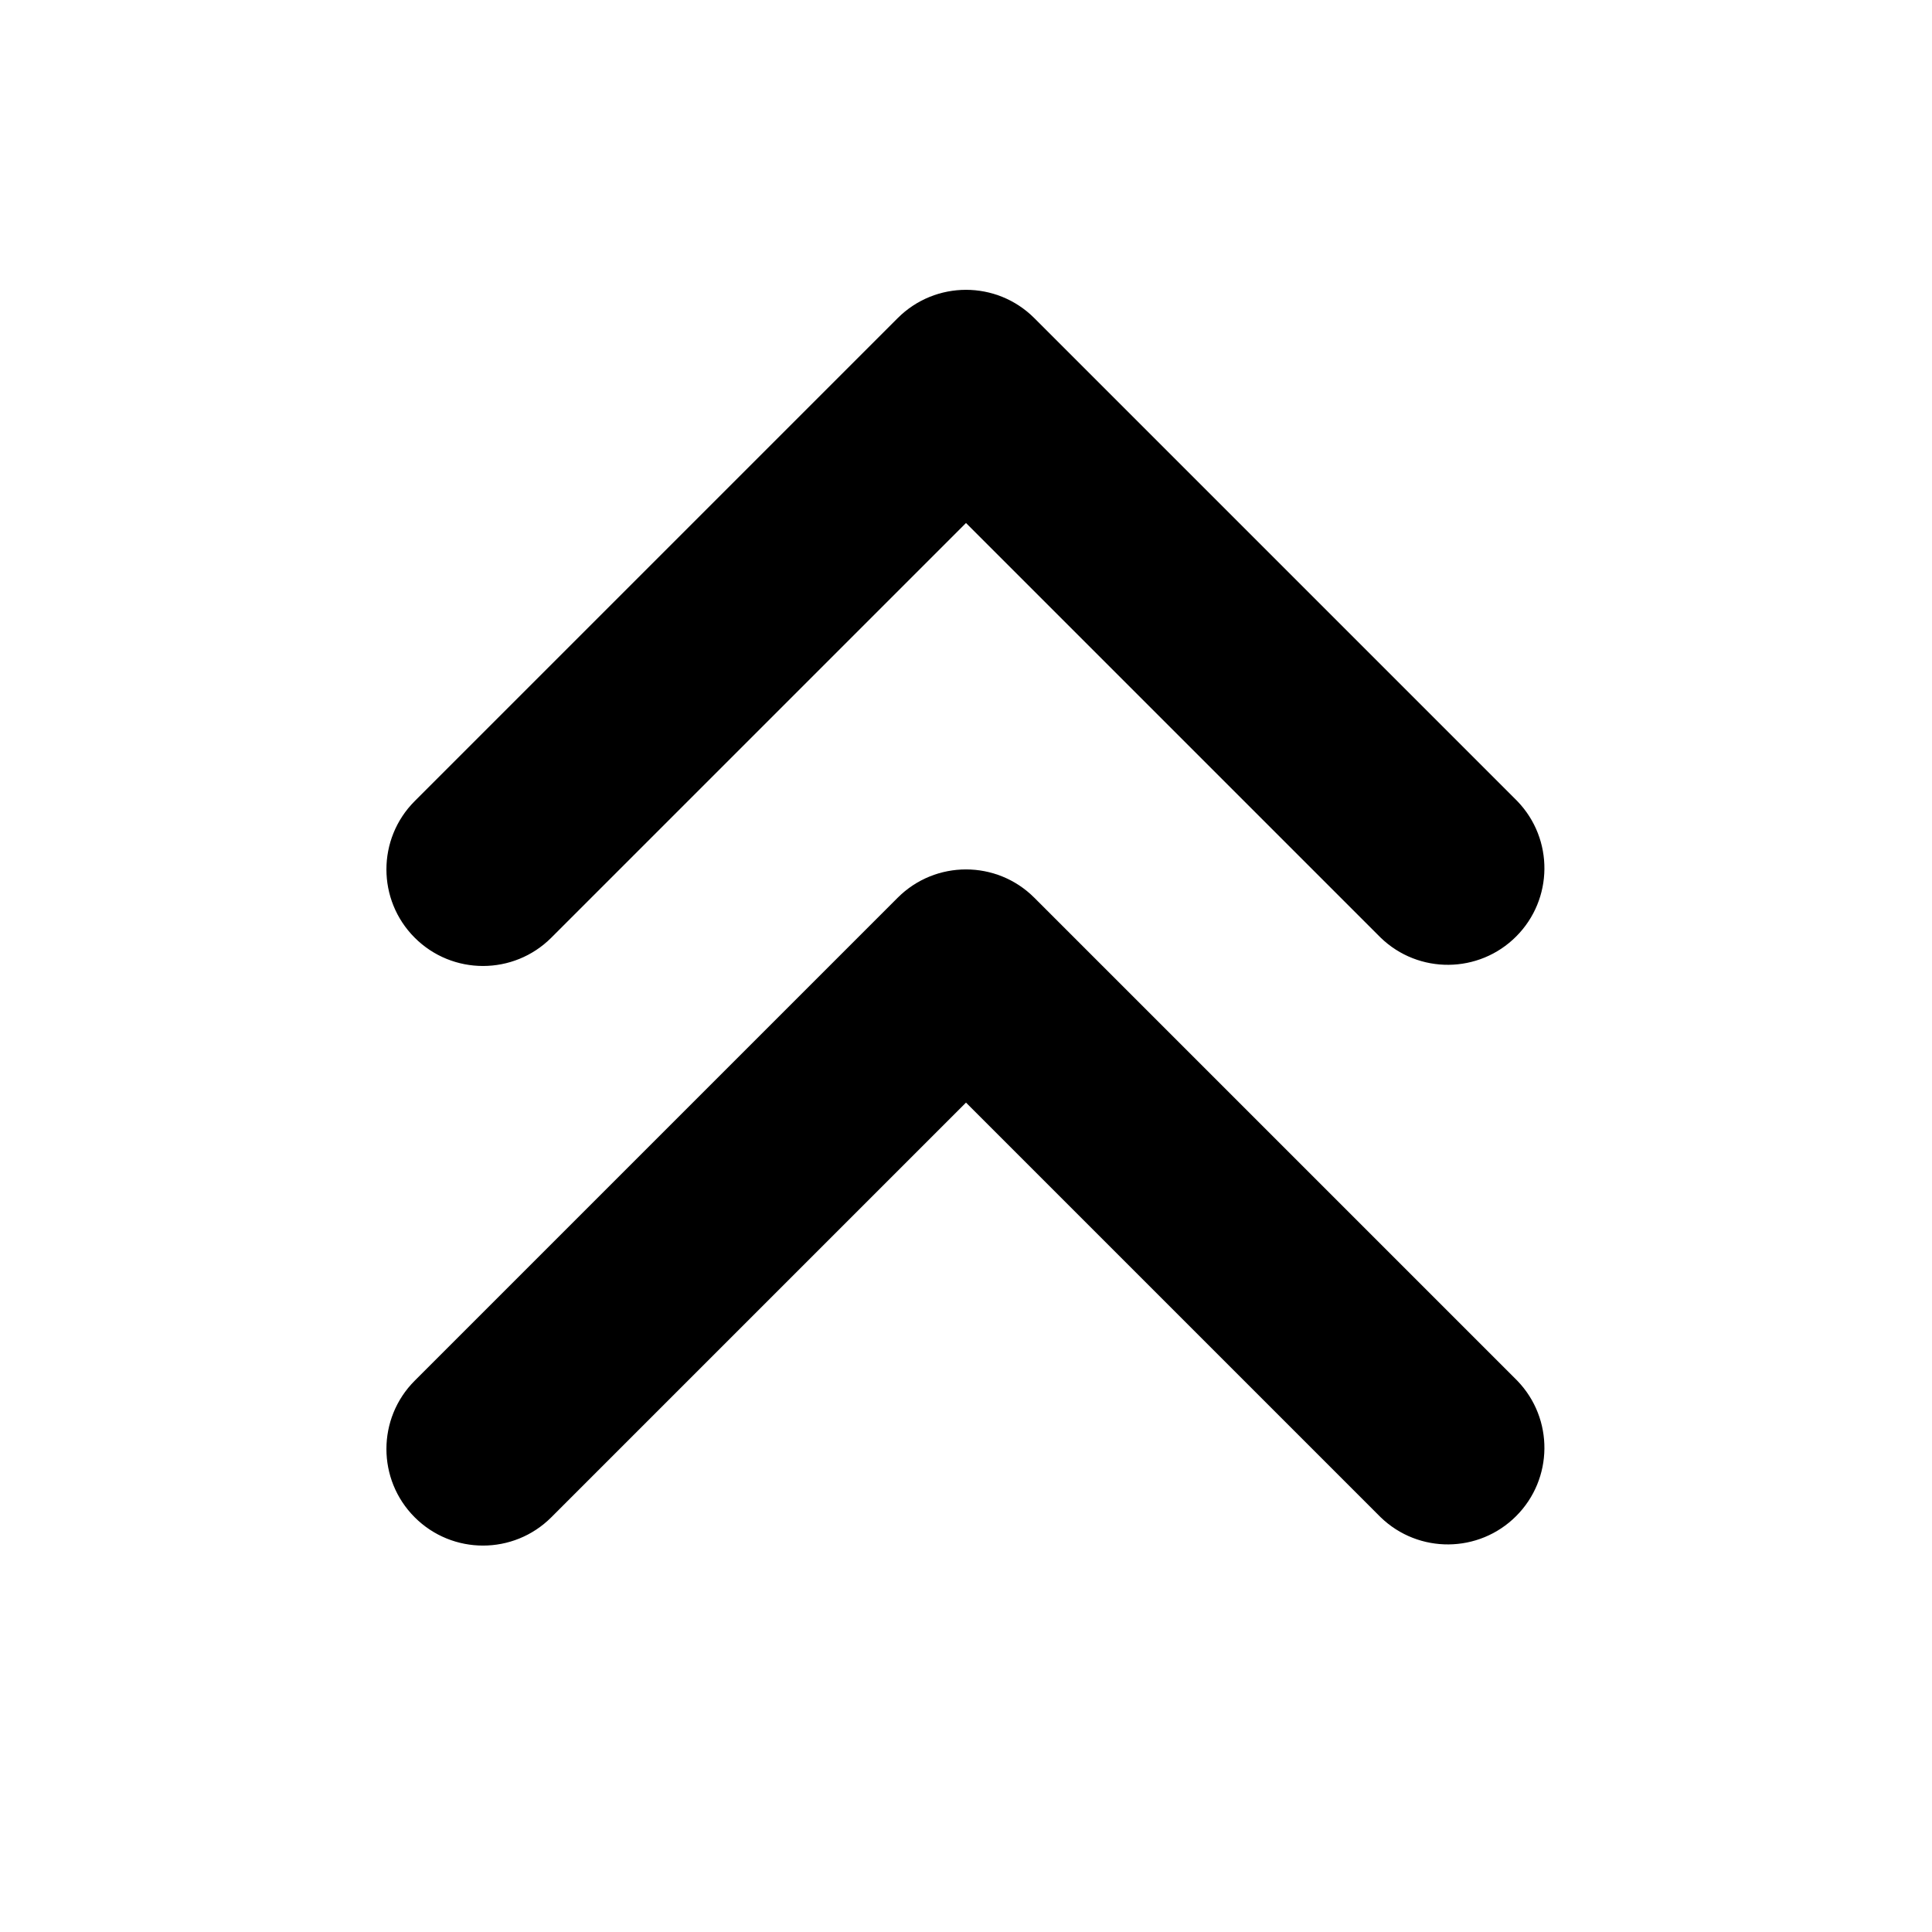
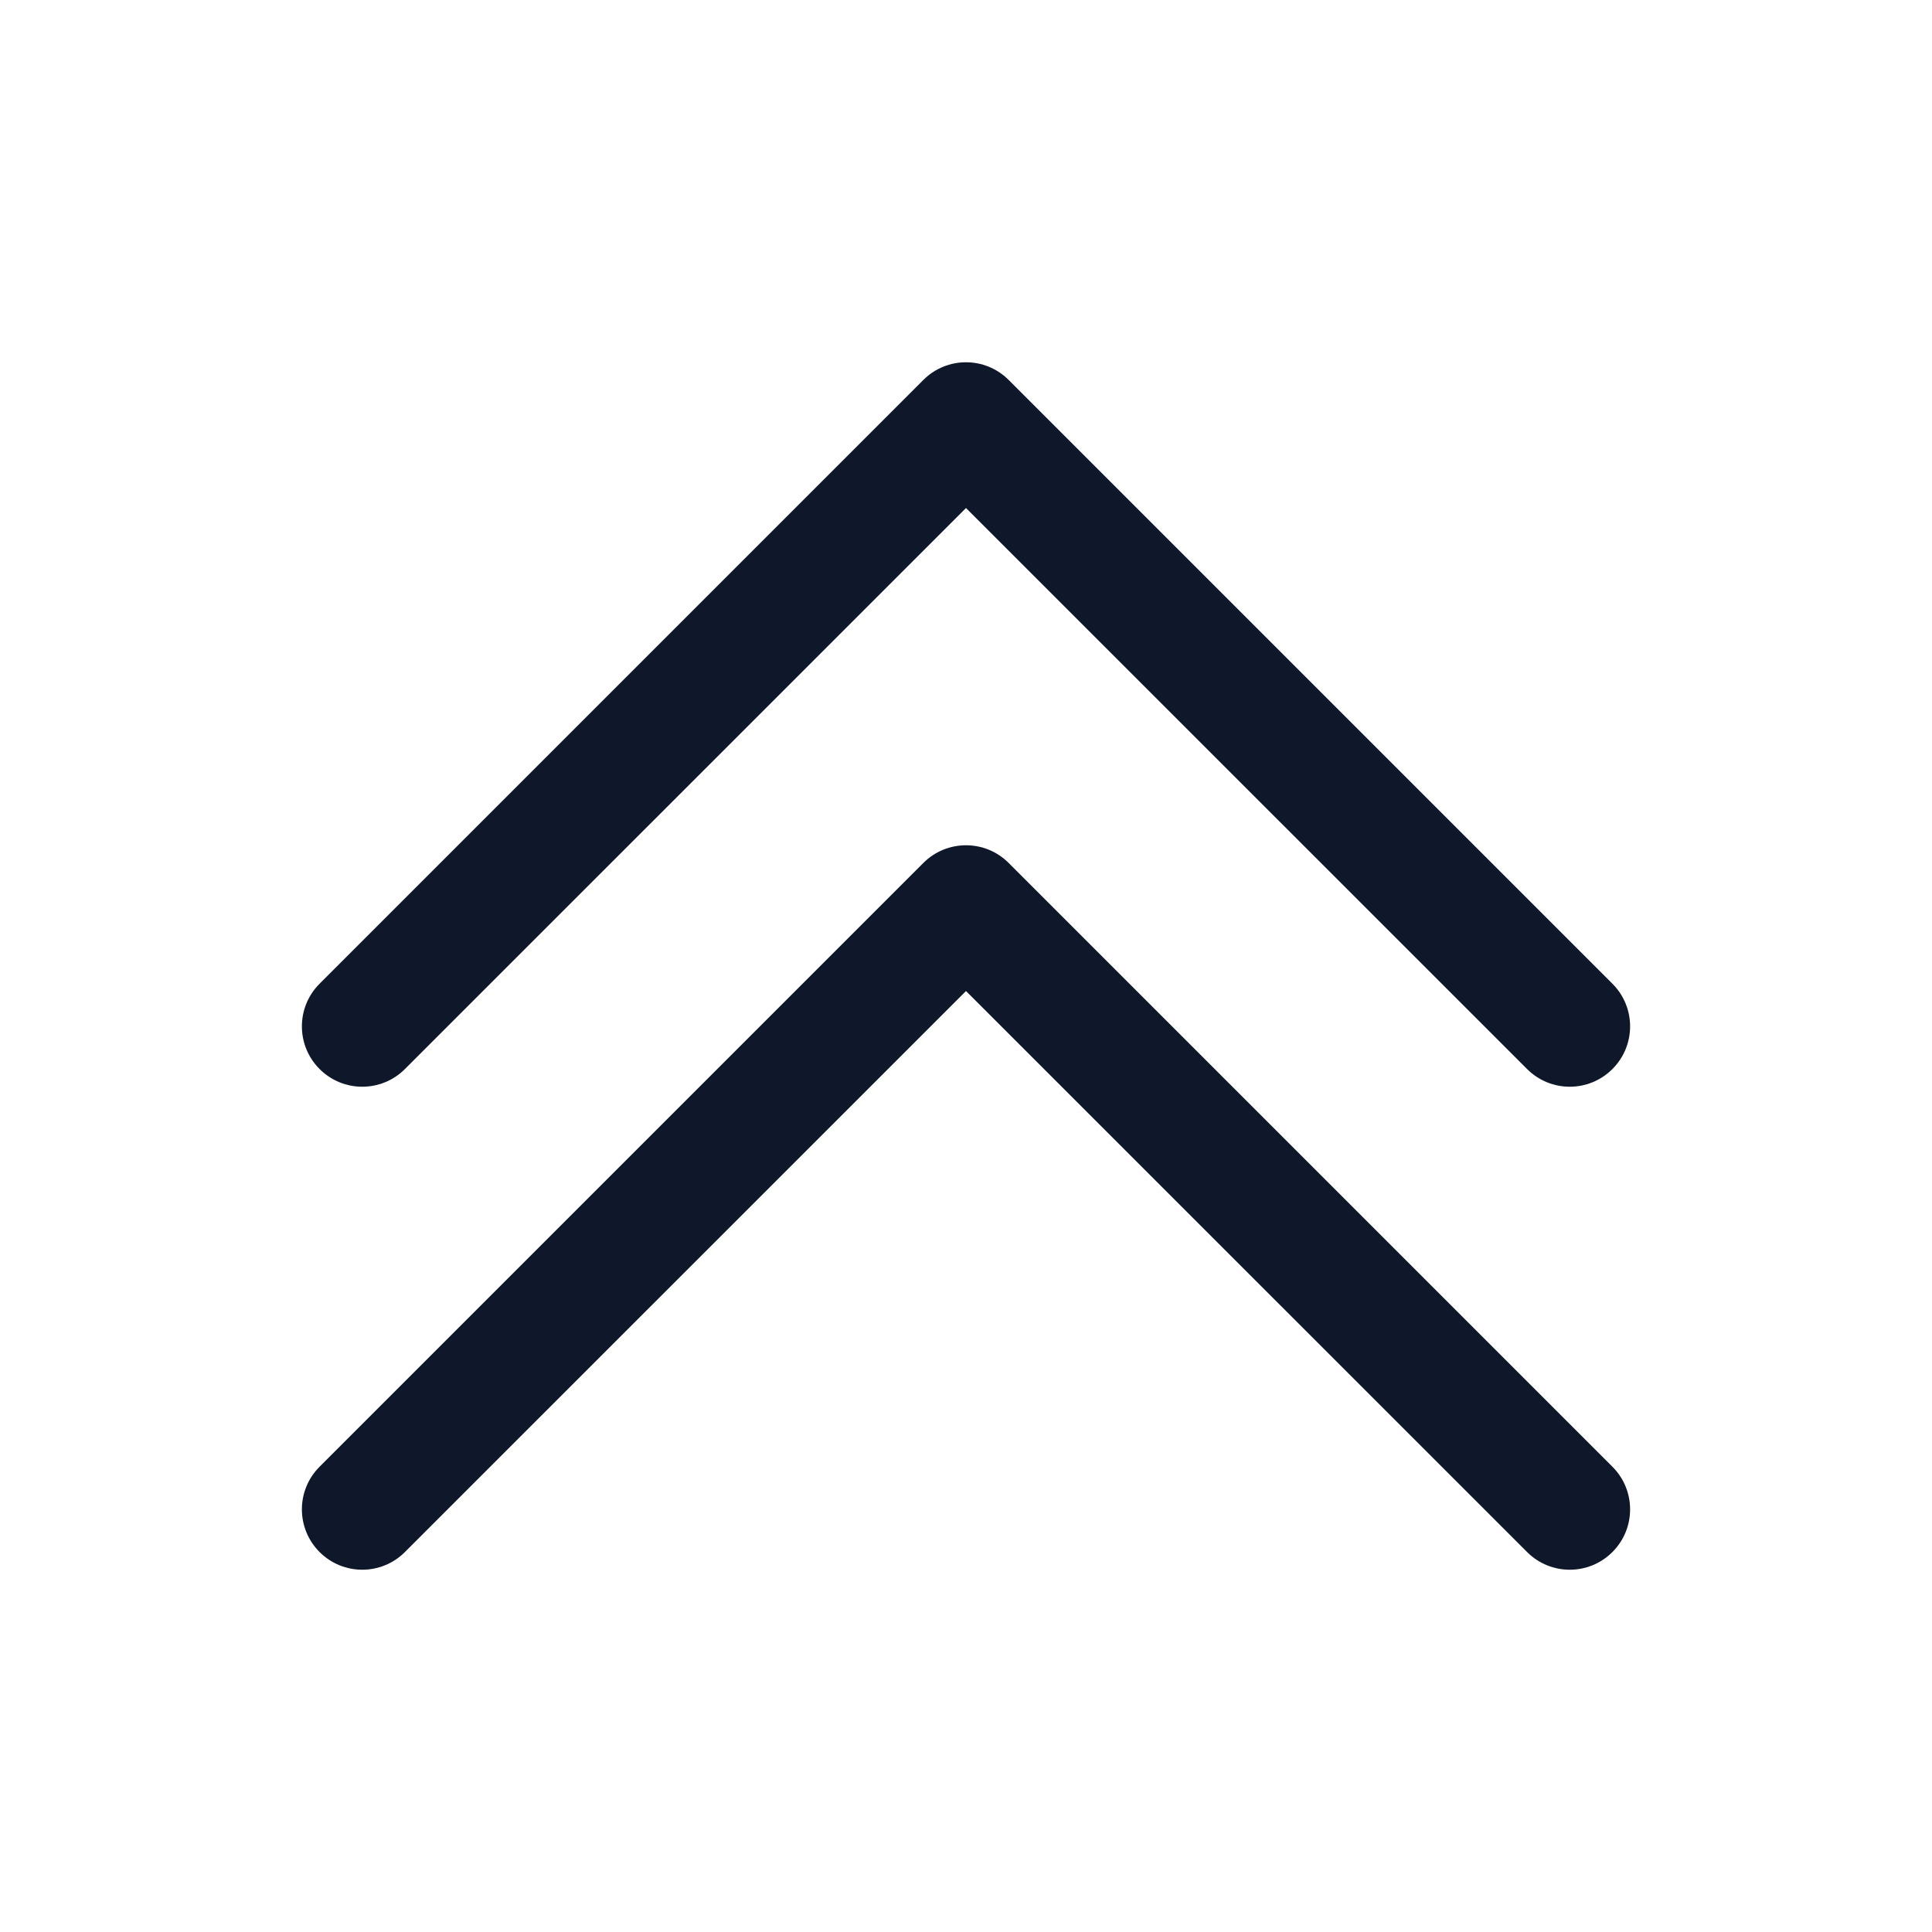
- <svg xmlns="http://www.w3.org/2000/svg" viewBox="0 0 20 20" fill="currentColor" aria-hidden="true">
-   <path fill-rule="evenodd" d="M4.293 15.707a1 1 0 010-1.414l5-5a1 1 0 011.414 0l5 5a1 1 0 01-1.414 1.414L10 11.414l-4.293 4.293a1 1 0 01-1.414 0zm0-6a1 1 0 010-1.414l5-5a1 1 0 011.414 0l5 5a1 1 0 01-1.414 1.414L10 5.414 5.707 9.707a1 1 0 01-1.414 0z" clip-rule="evenodd" />
+ <svg xmlns="http://www.w3.org/2000/svg" width="24" height="24" viewBox="0 0 24 24" fill="none">
+   <path fill-rule="evenodd" clip-rule="evenodd" d="M11.47 4.72C11.763 4.427 12.237 4.427 12.53 4.72L20.03 12.22C20.323 12.513 20.323 12.987 20.03 13.28C19.737 13.573 19.263 13.573 18.97 13.28L12 6.311L5.03 13.28C4.737 13.573 4.263 13.573 3.97 13.28C3.677 12.987 3.677 12.513 3.97 12.22L11.47 4.72ZM12 12.311L5.03 19.28C4.737 19.573 4.263 19.573 3.97 19.28C3.677 18.987 3.677 18.513 3.97 18.22L11.47 10.72C11.763 10.427 12.237 10.427 12.53 10.72L20.03 18.22C20.323 18.513 20.323 18.987 20.03 19.28C19.737 19.573 19.263 19.573 18.97 19.28L12 12.311Z" fill="#0F172A" />
</svg>
